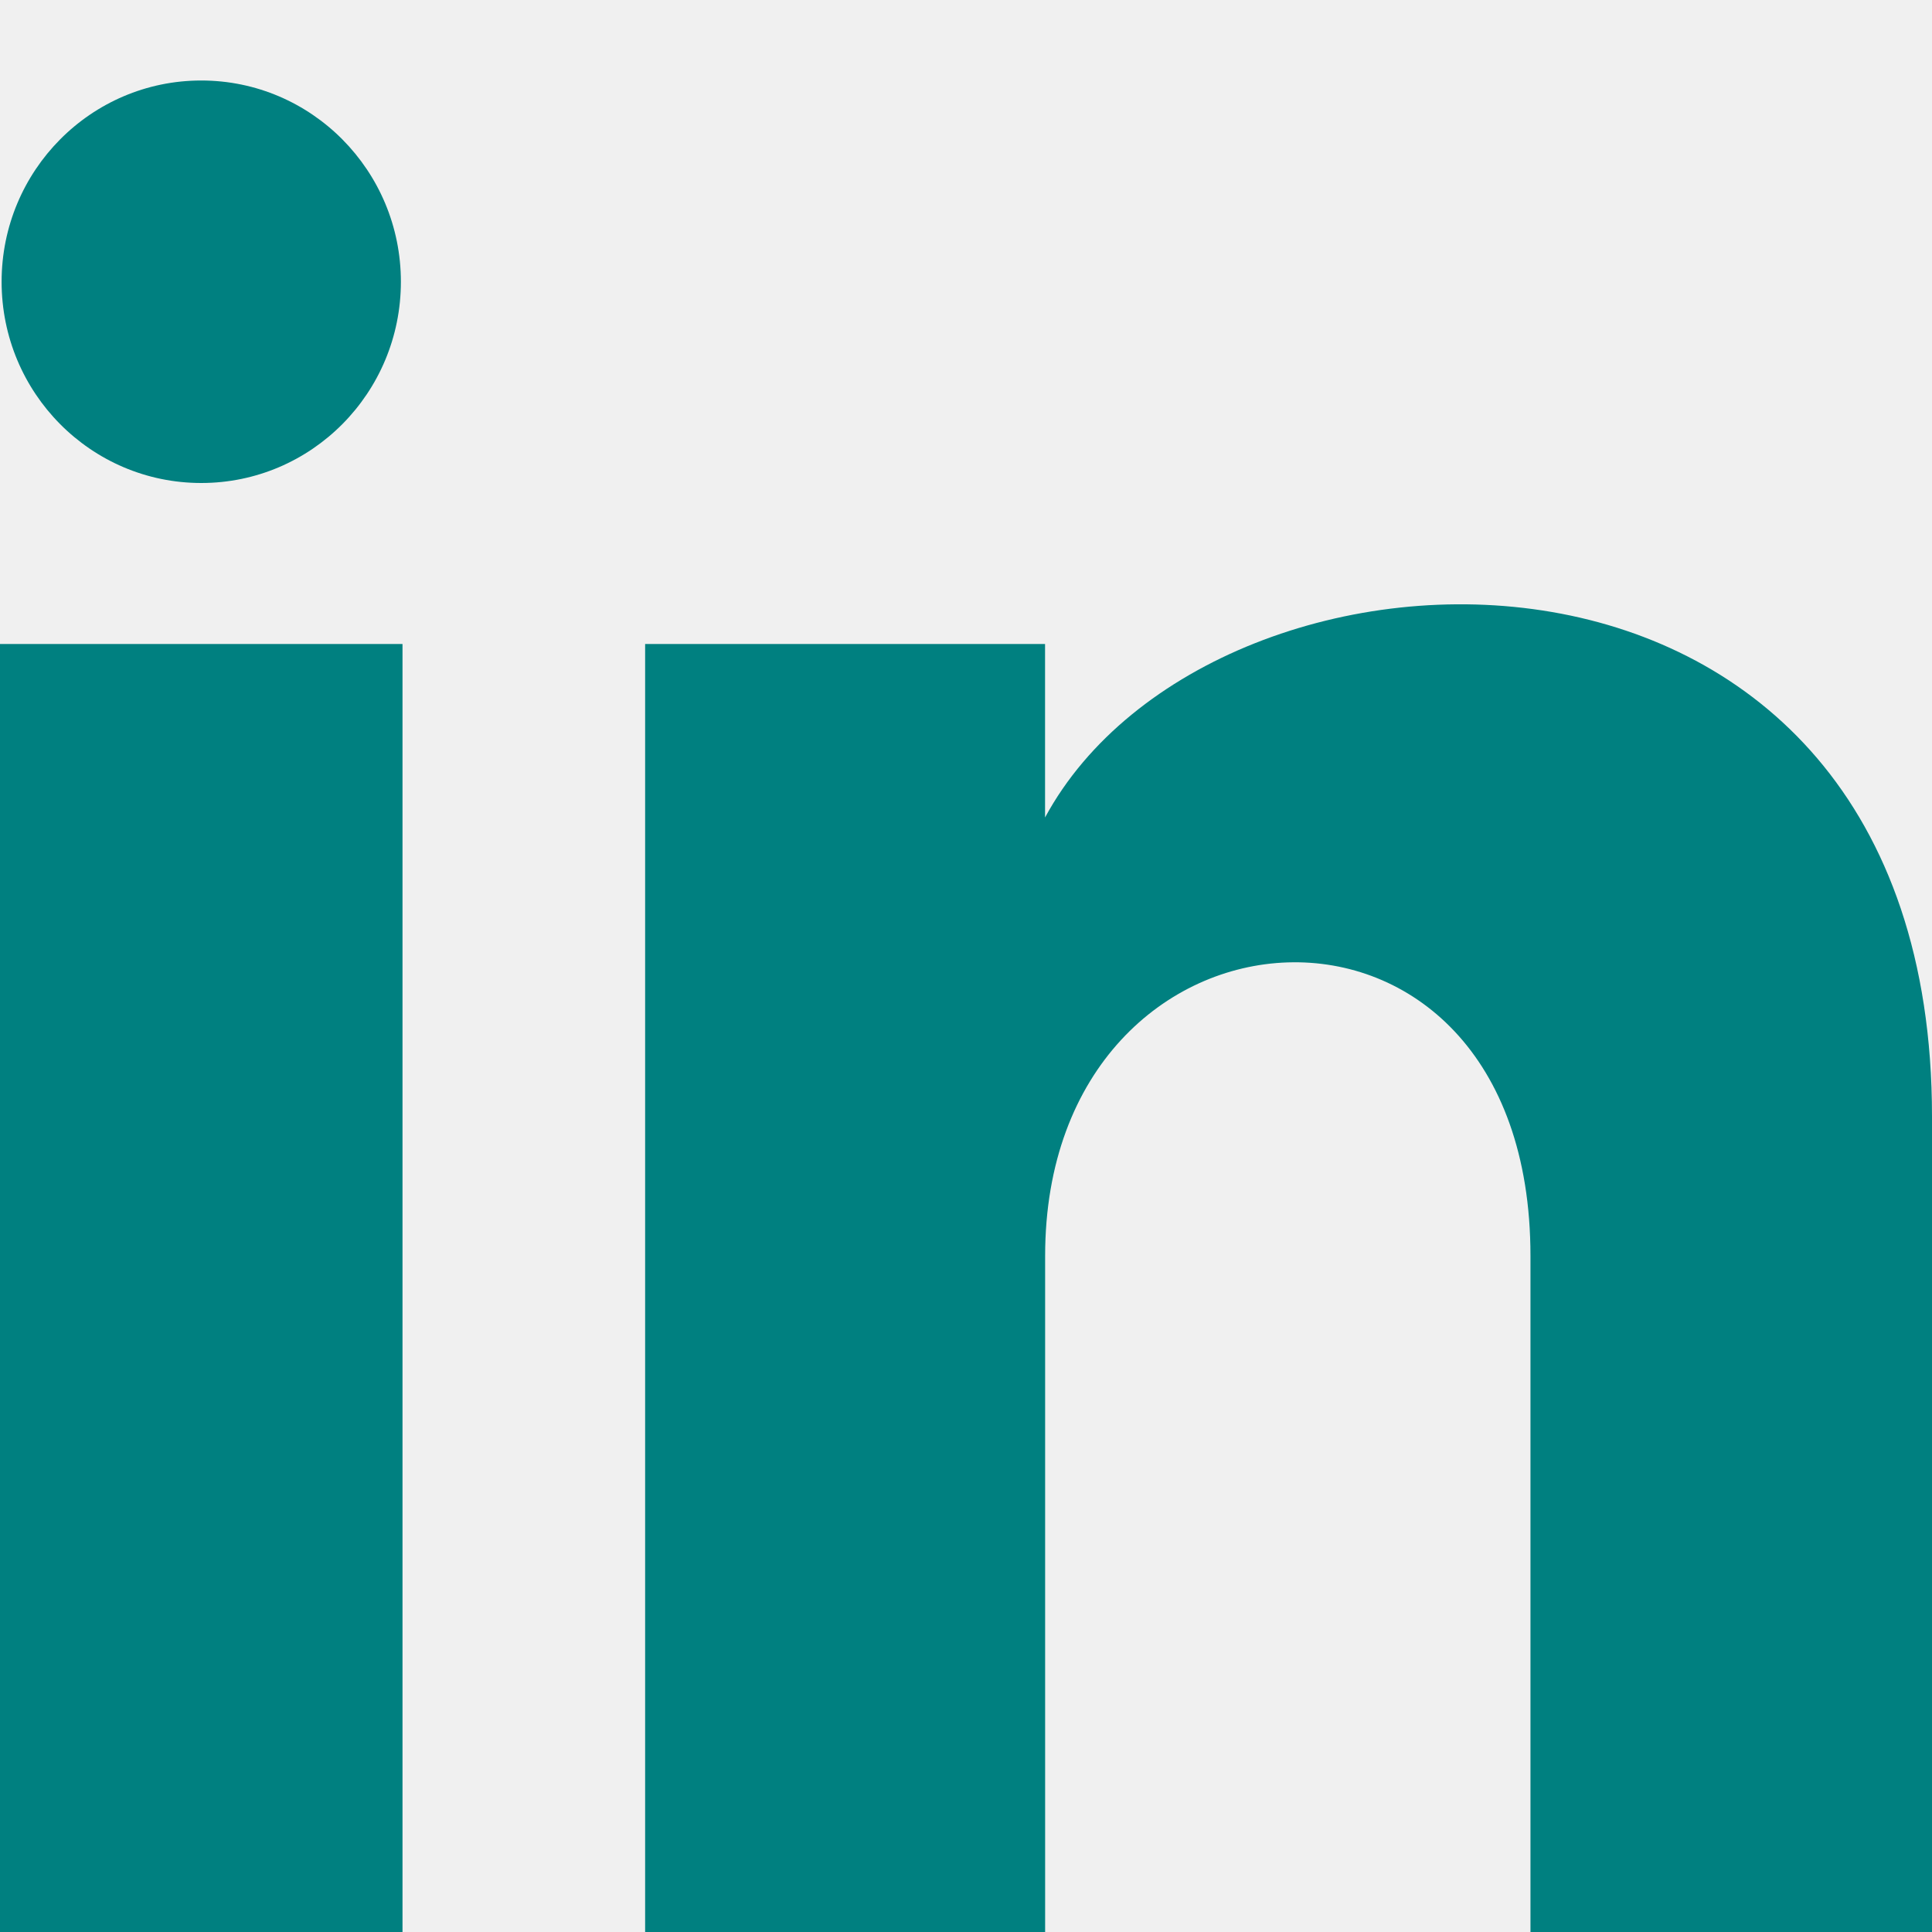
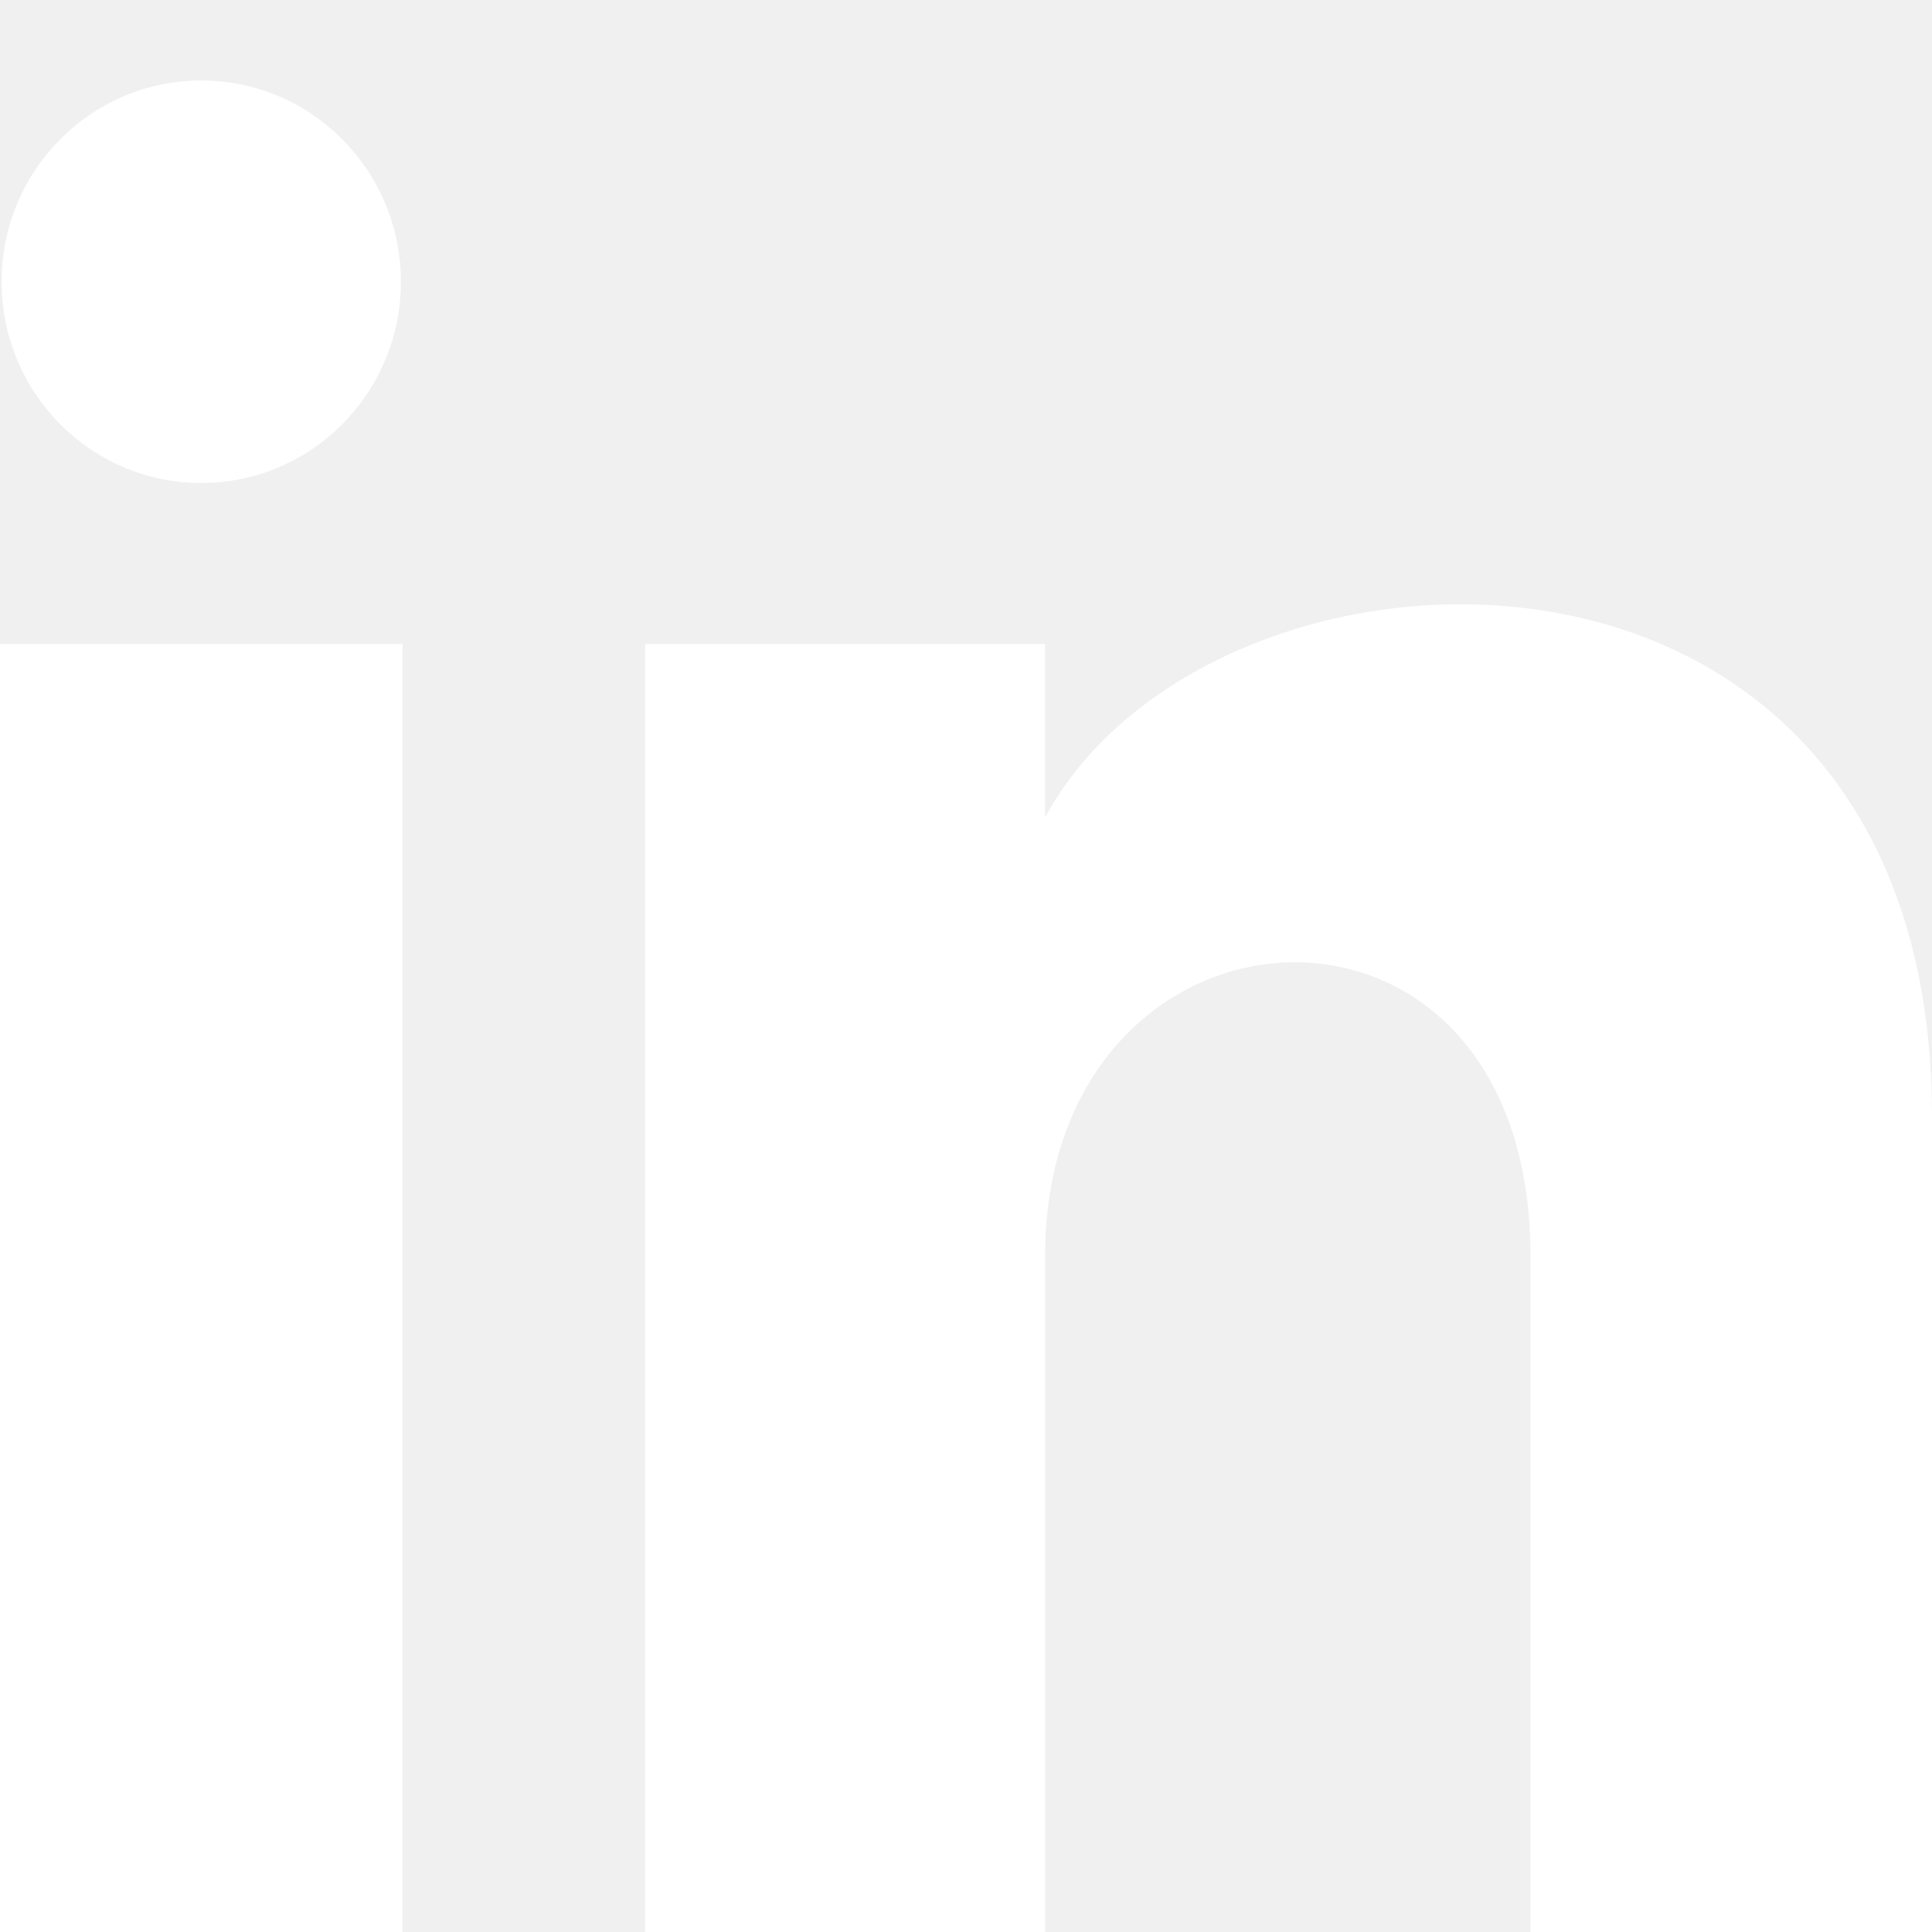
<svg xmlns="http://www.w3.org/2000/svg" width="24" height="24" viewBox="0 0 24 24">
-   <path fill="#008080" d="M4.98 3.5c0 1.381-1.11 2.5-2.48 2.5s-2.48-1.119-2.48-2.5c0-1.38 1.11-2.5 2.48-2.5s2.48 1.12 2.48 2.5zm.02 4.5h-5v16h5v-16zm7.982 0h-4.968v16h4.969v-8.399c0-4.67 6.029-5.052 6.029 0v8.399h4.988v-10.131c0-7.88-8.922-7.593-11.018-3.714v-2.155z" />
+   <path fill="#ffffff" d="M4.98 3.5c0 1.381-1.11 2.5-2.48 2.5s-2.48-1.119-2.48-2.5c0-1.38 1.11-2.5 2.48-2.5s2.48 1.12 2.48 2.5zm.02 4.5h-5v16h5v-16zm7.982 0h-4.968v16h4.969v-8.399c0-4.67 6.029-5.052 6.029 0v8.399h4.988v-10.131c0-7.88-8.922-7.593-11.018-3.714v-2.155z" />
</svg>
